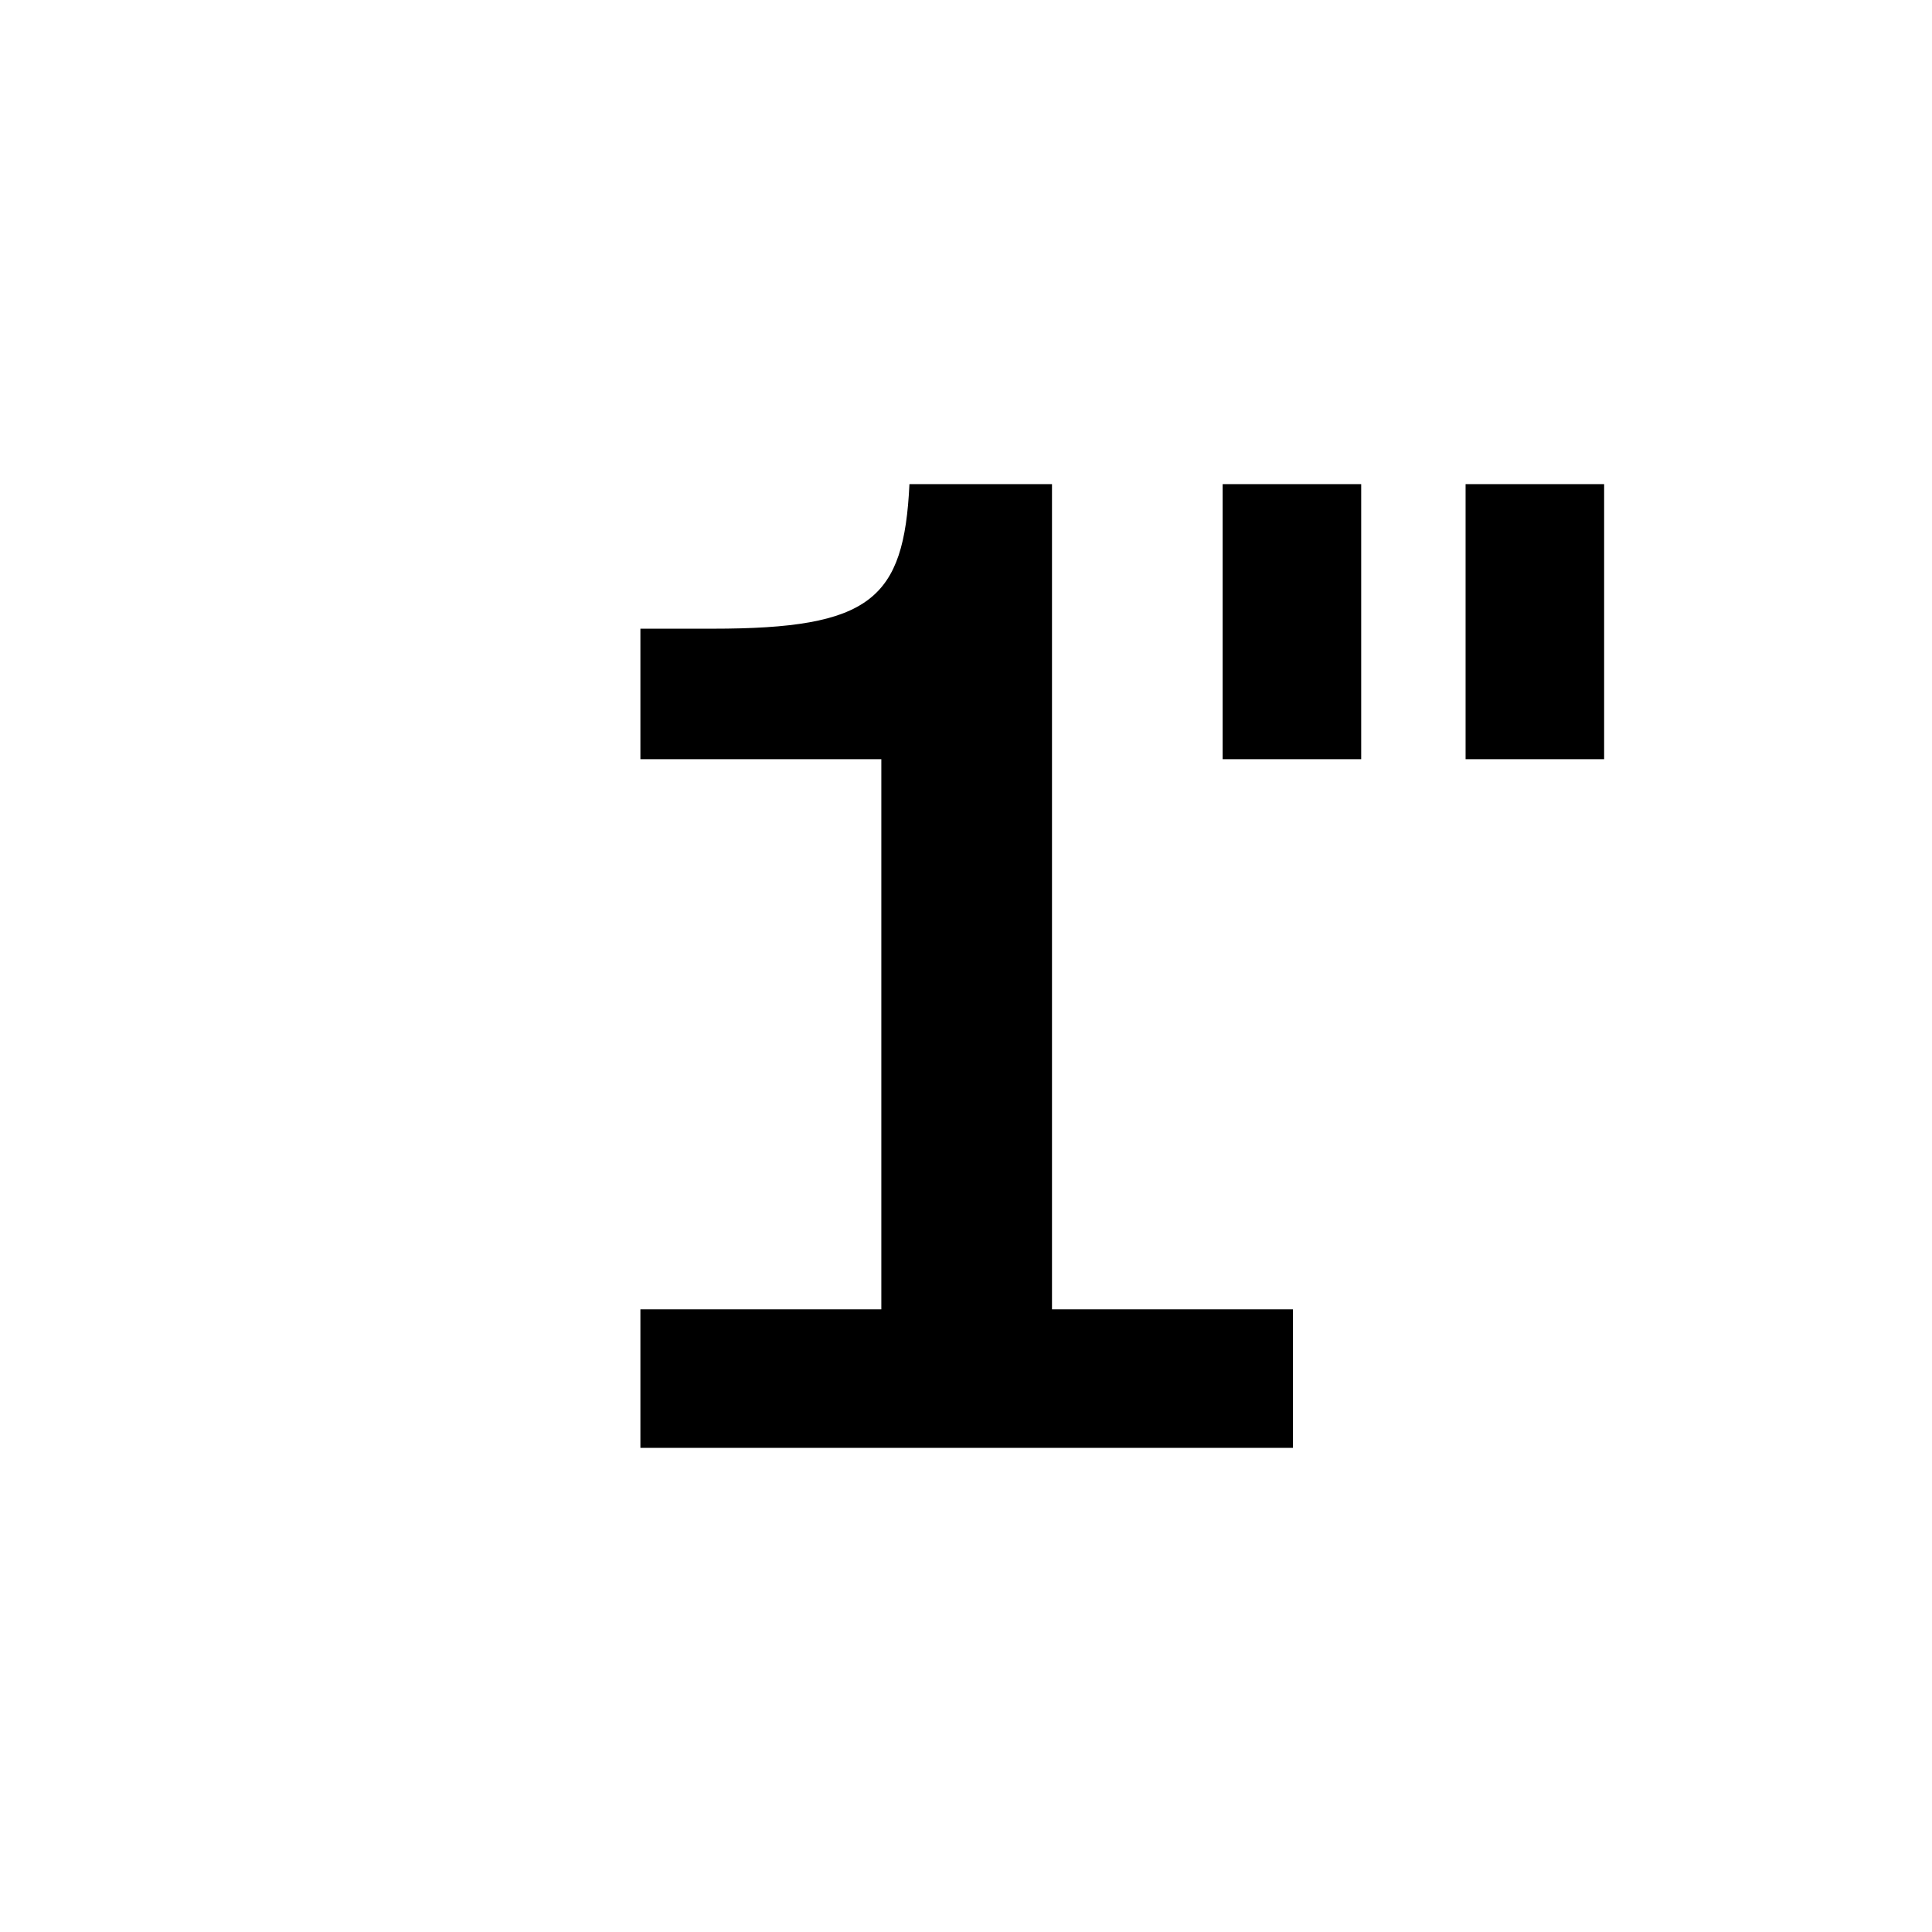
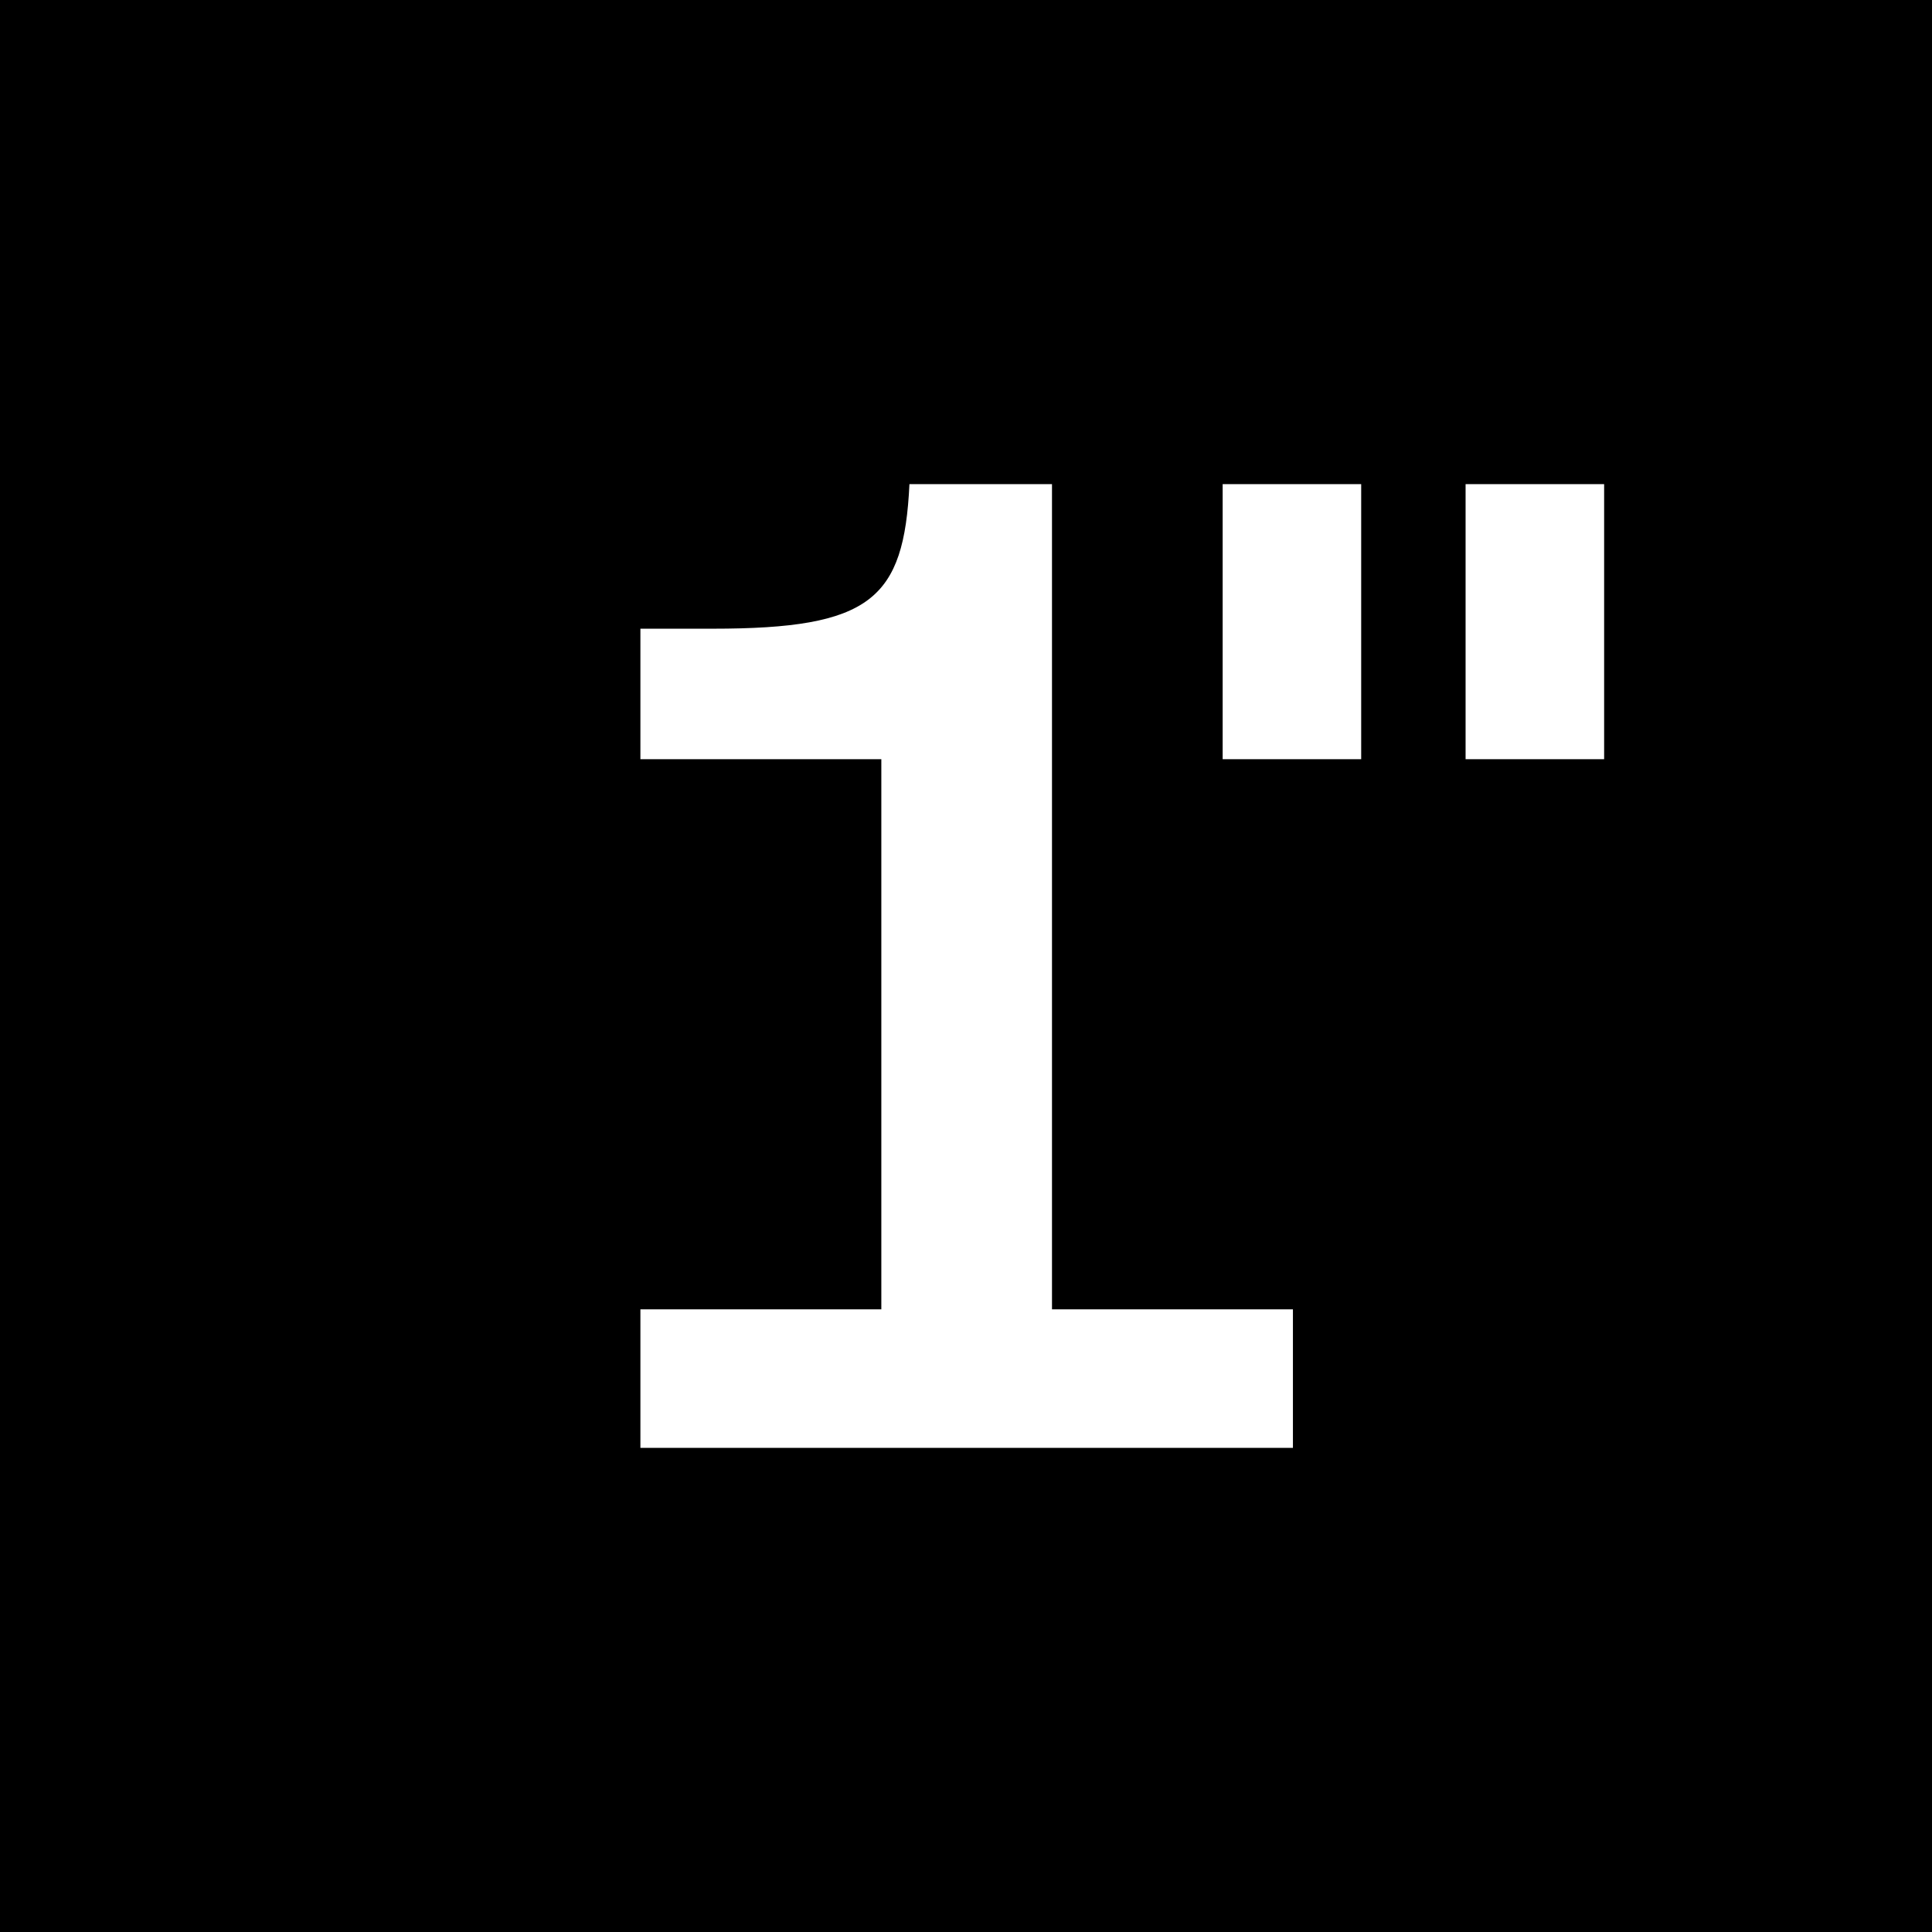
<svg xmlns="http://www.w3.org/2000/svg" width="512" height="512" viewBox="0 0 512 512" fill="none">
-   <path d="M512 0H0V512H512V0Z" fill="white" />
-   <path d="M169.713 383.699H342.638V346.984L278.789 346.985V128.301H241.011C239.555 158.888 230.742 166.611 188.868 166.611H169.713V201.196H233.562V346.985H169.713V383.699Z" fill="black" />
-   <path d="M360.729 201.196V128.301H324.016V201.196H360.729Z" fill="black" />
-   <path d="M425.111 201.196V128.301H388.397V201.196H425.111Z" fill="black" />
+   <path d="M512 0H0V512H512V0Z" fill="black" />
+   <path d="M169.713 383.699H342.638V346.984L278.789 346.985V128.301H241.011C239.555 158.888 230.742 166.611 188.868 166.611H169.713V201.196H233.562V346.985H169.713V383.699Z" fill="white" />
+   <path d="M360.729 201.196V128.301H324.016V201.196H360.729Z" fill="white" />
+   <path d="M425.111 201.196V128.301H388.397V201.196H425.111Z" fill="white" />
</svg>
